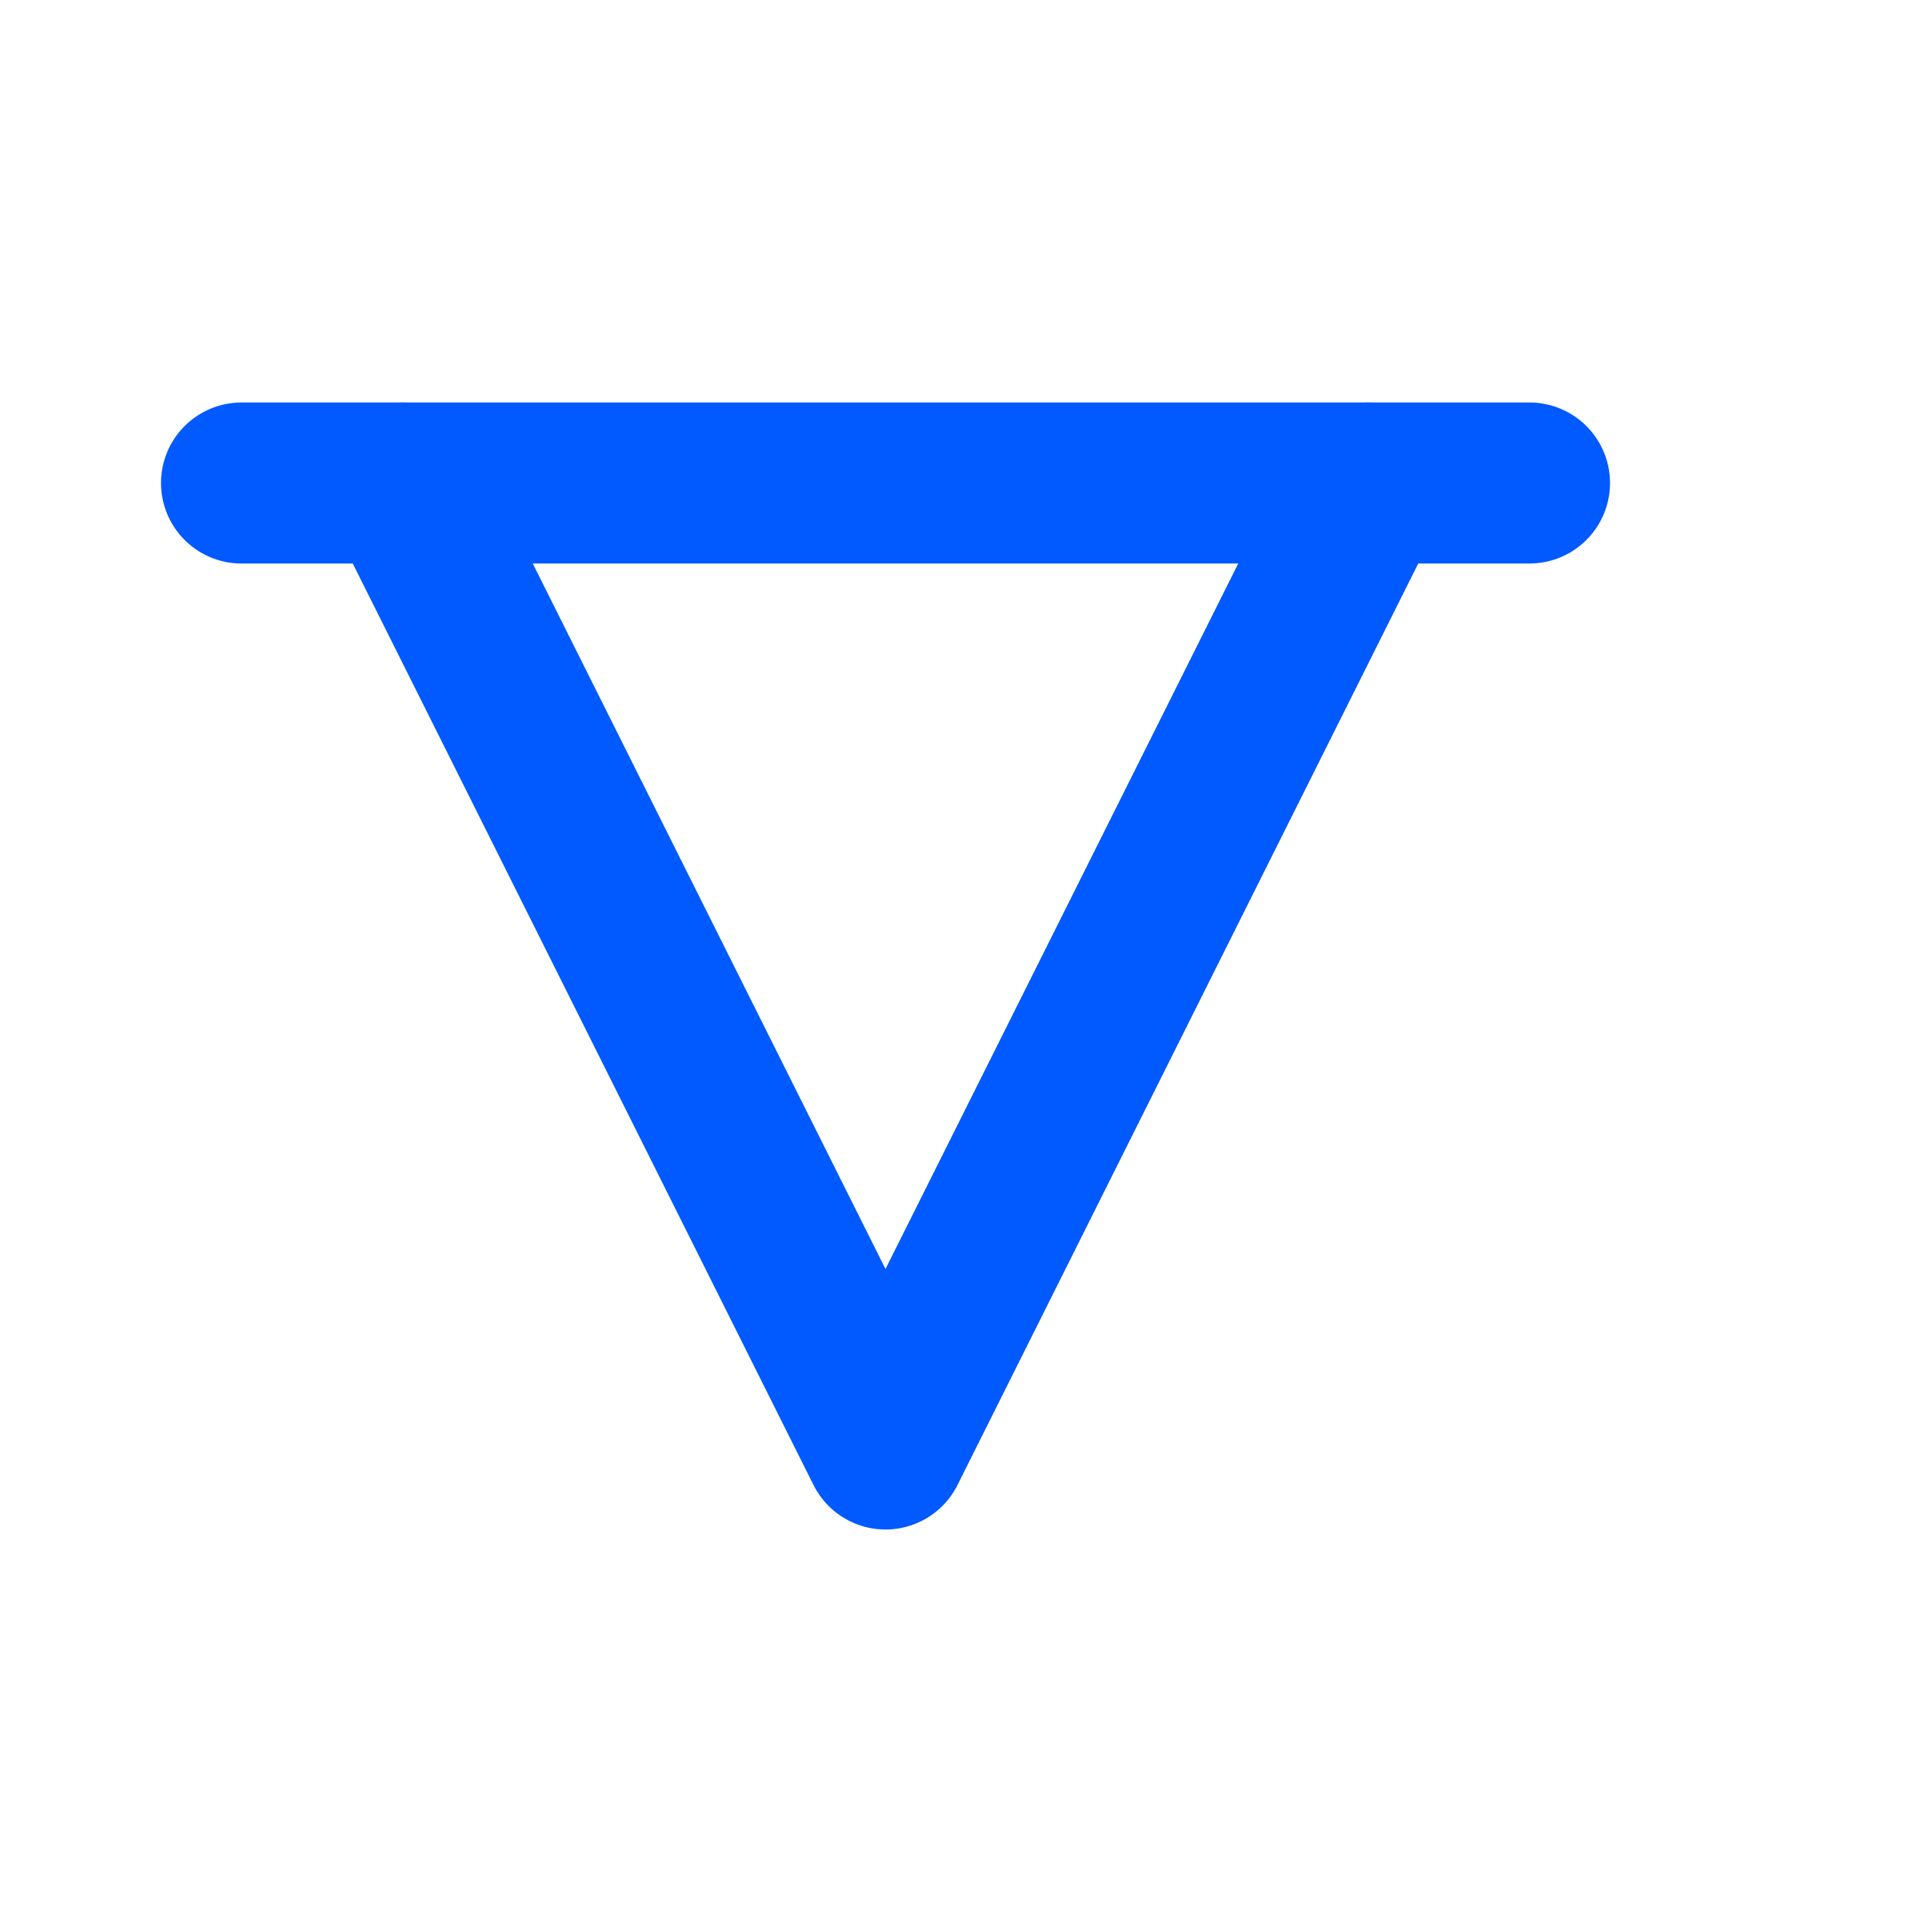
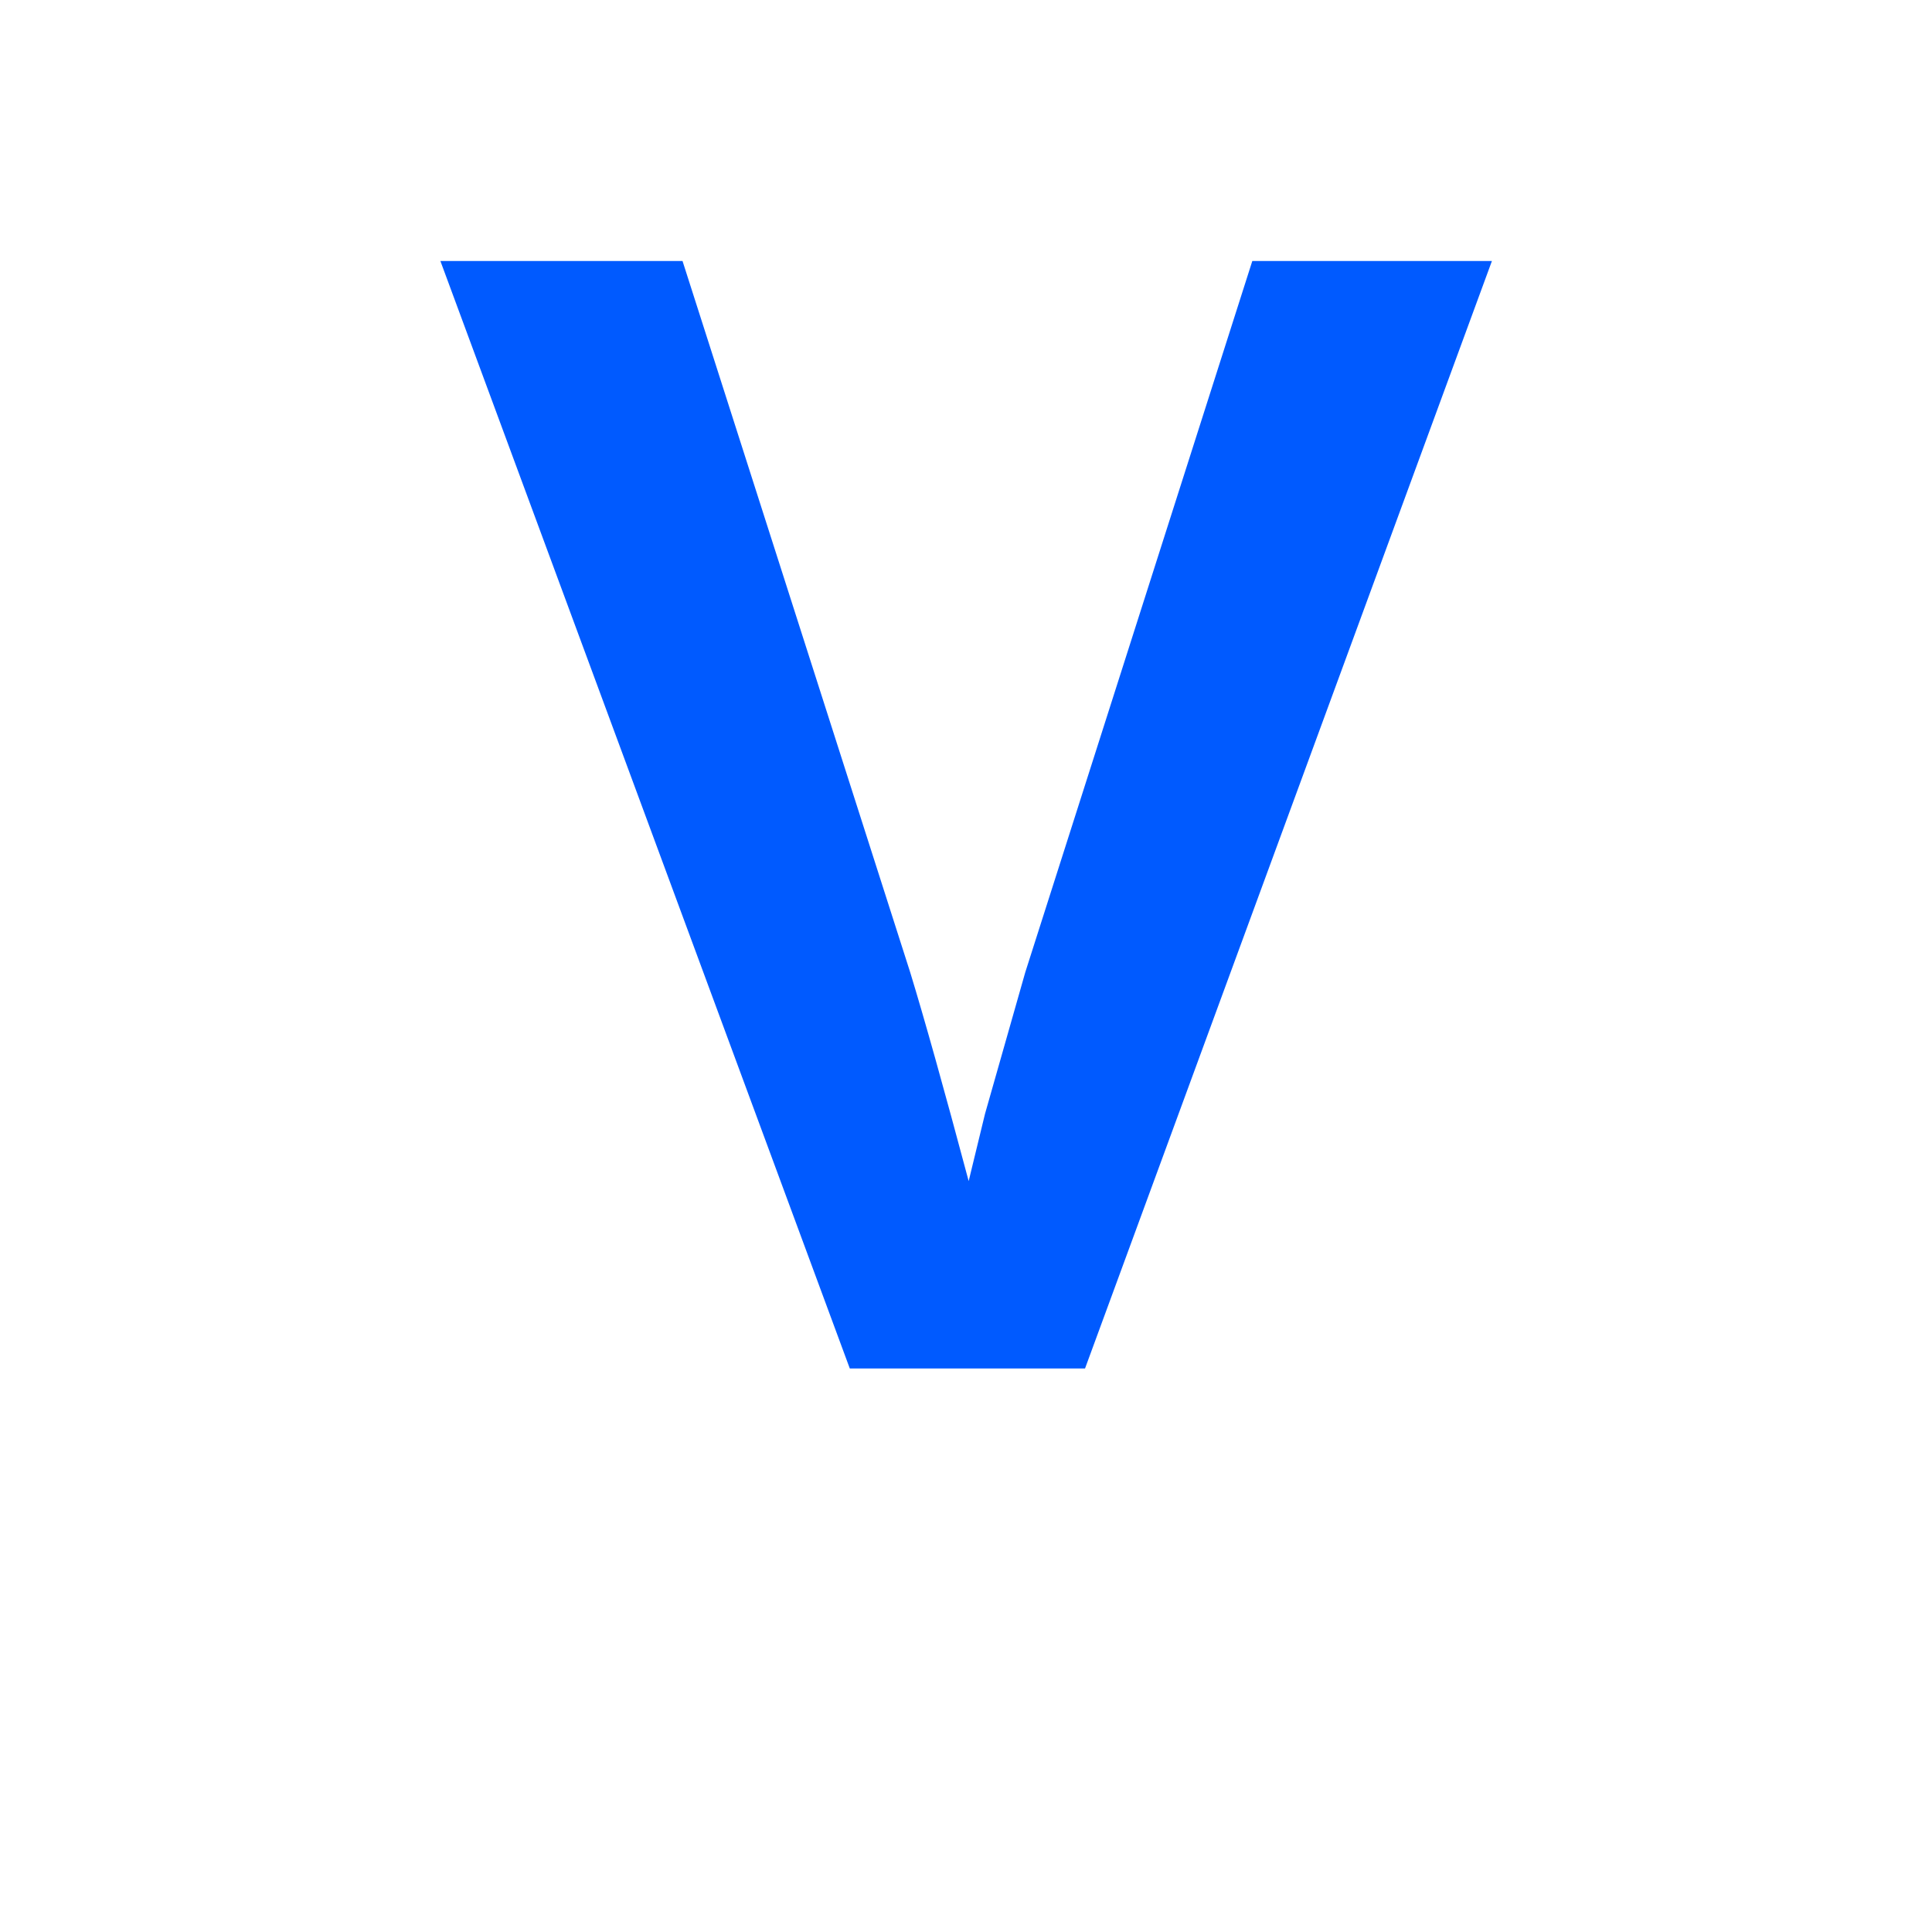
<svg xmlns="http://www.w3.org/2000/svg" width="48" height="48" viewBox="0 0 48 48" fill="none">
-   <path d="M10 12L22 36L34 12" stroke="#005AFF" stroke-width="4" stroke-linecap="round" stroke-linejoin="round" />
-   <path d="M38 12H6" stroke="#005AFF" stroke-width="4" stroke-linecap="round" />
+   <text x="24" y="34" font-family="Arial, sans-serif" font-size="40" font-weight="bold" text-anchor="middle" fill="#005AFF">V</text>
</svg>
